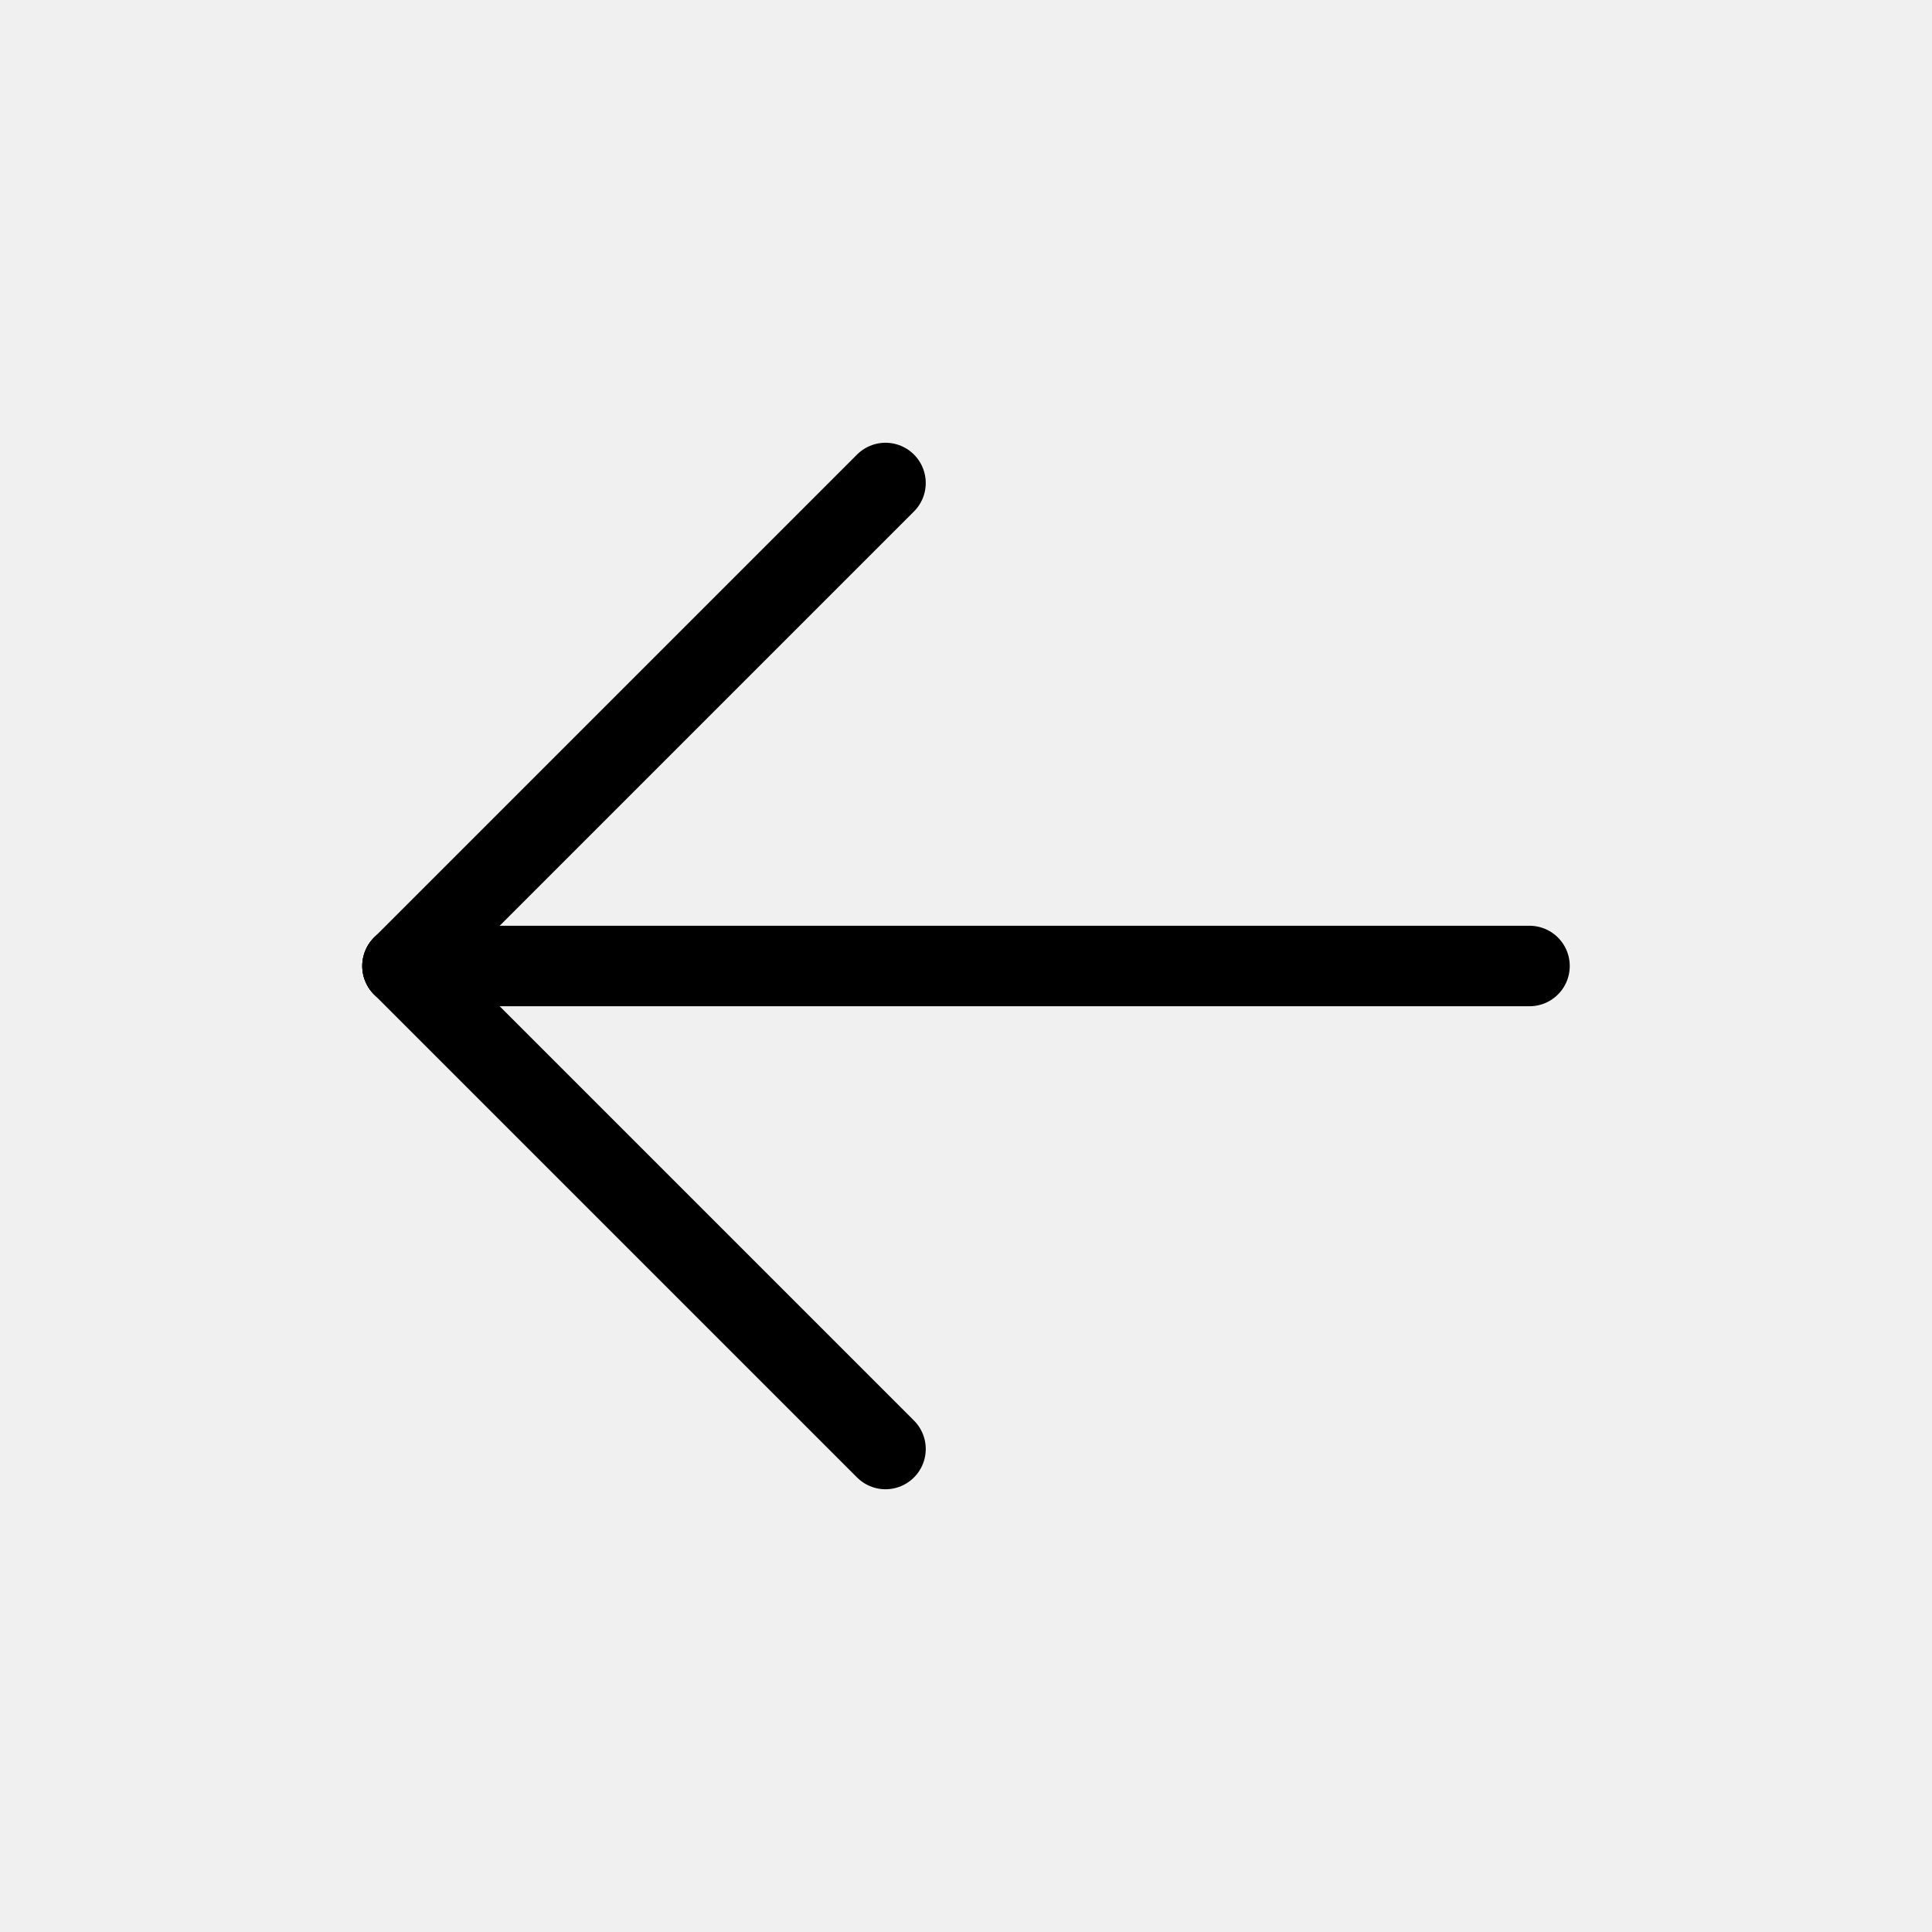
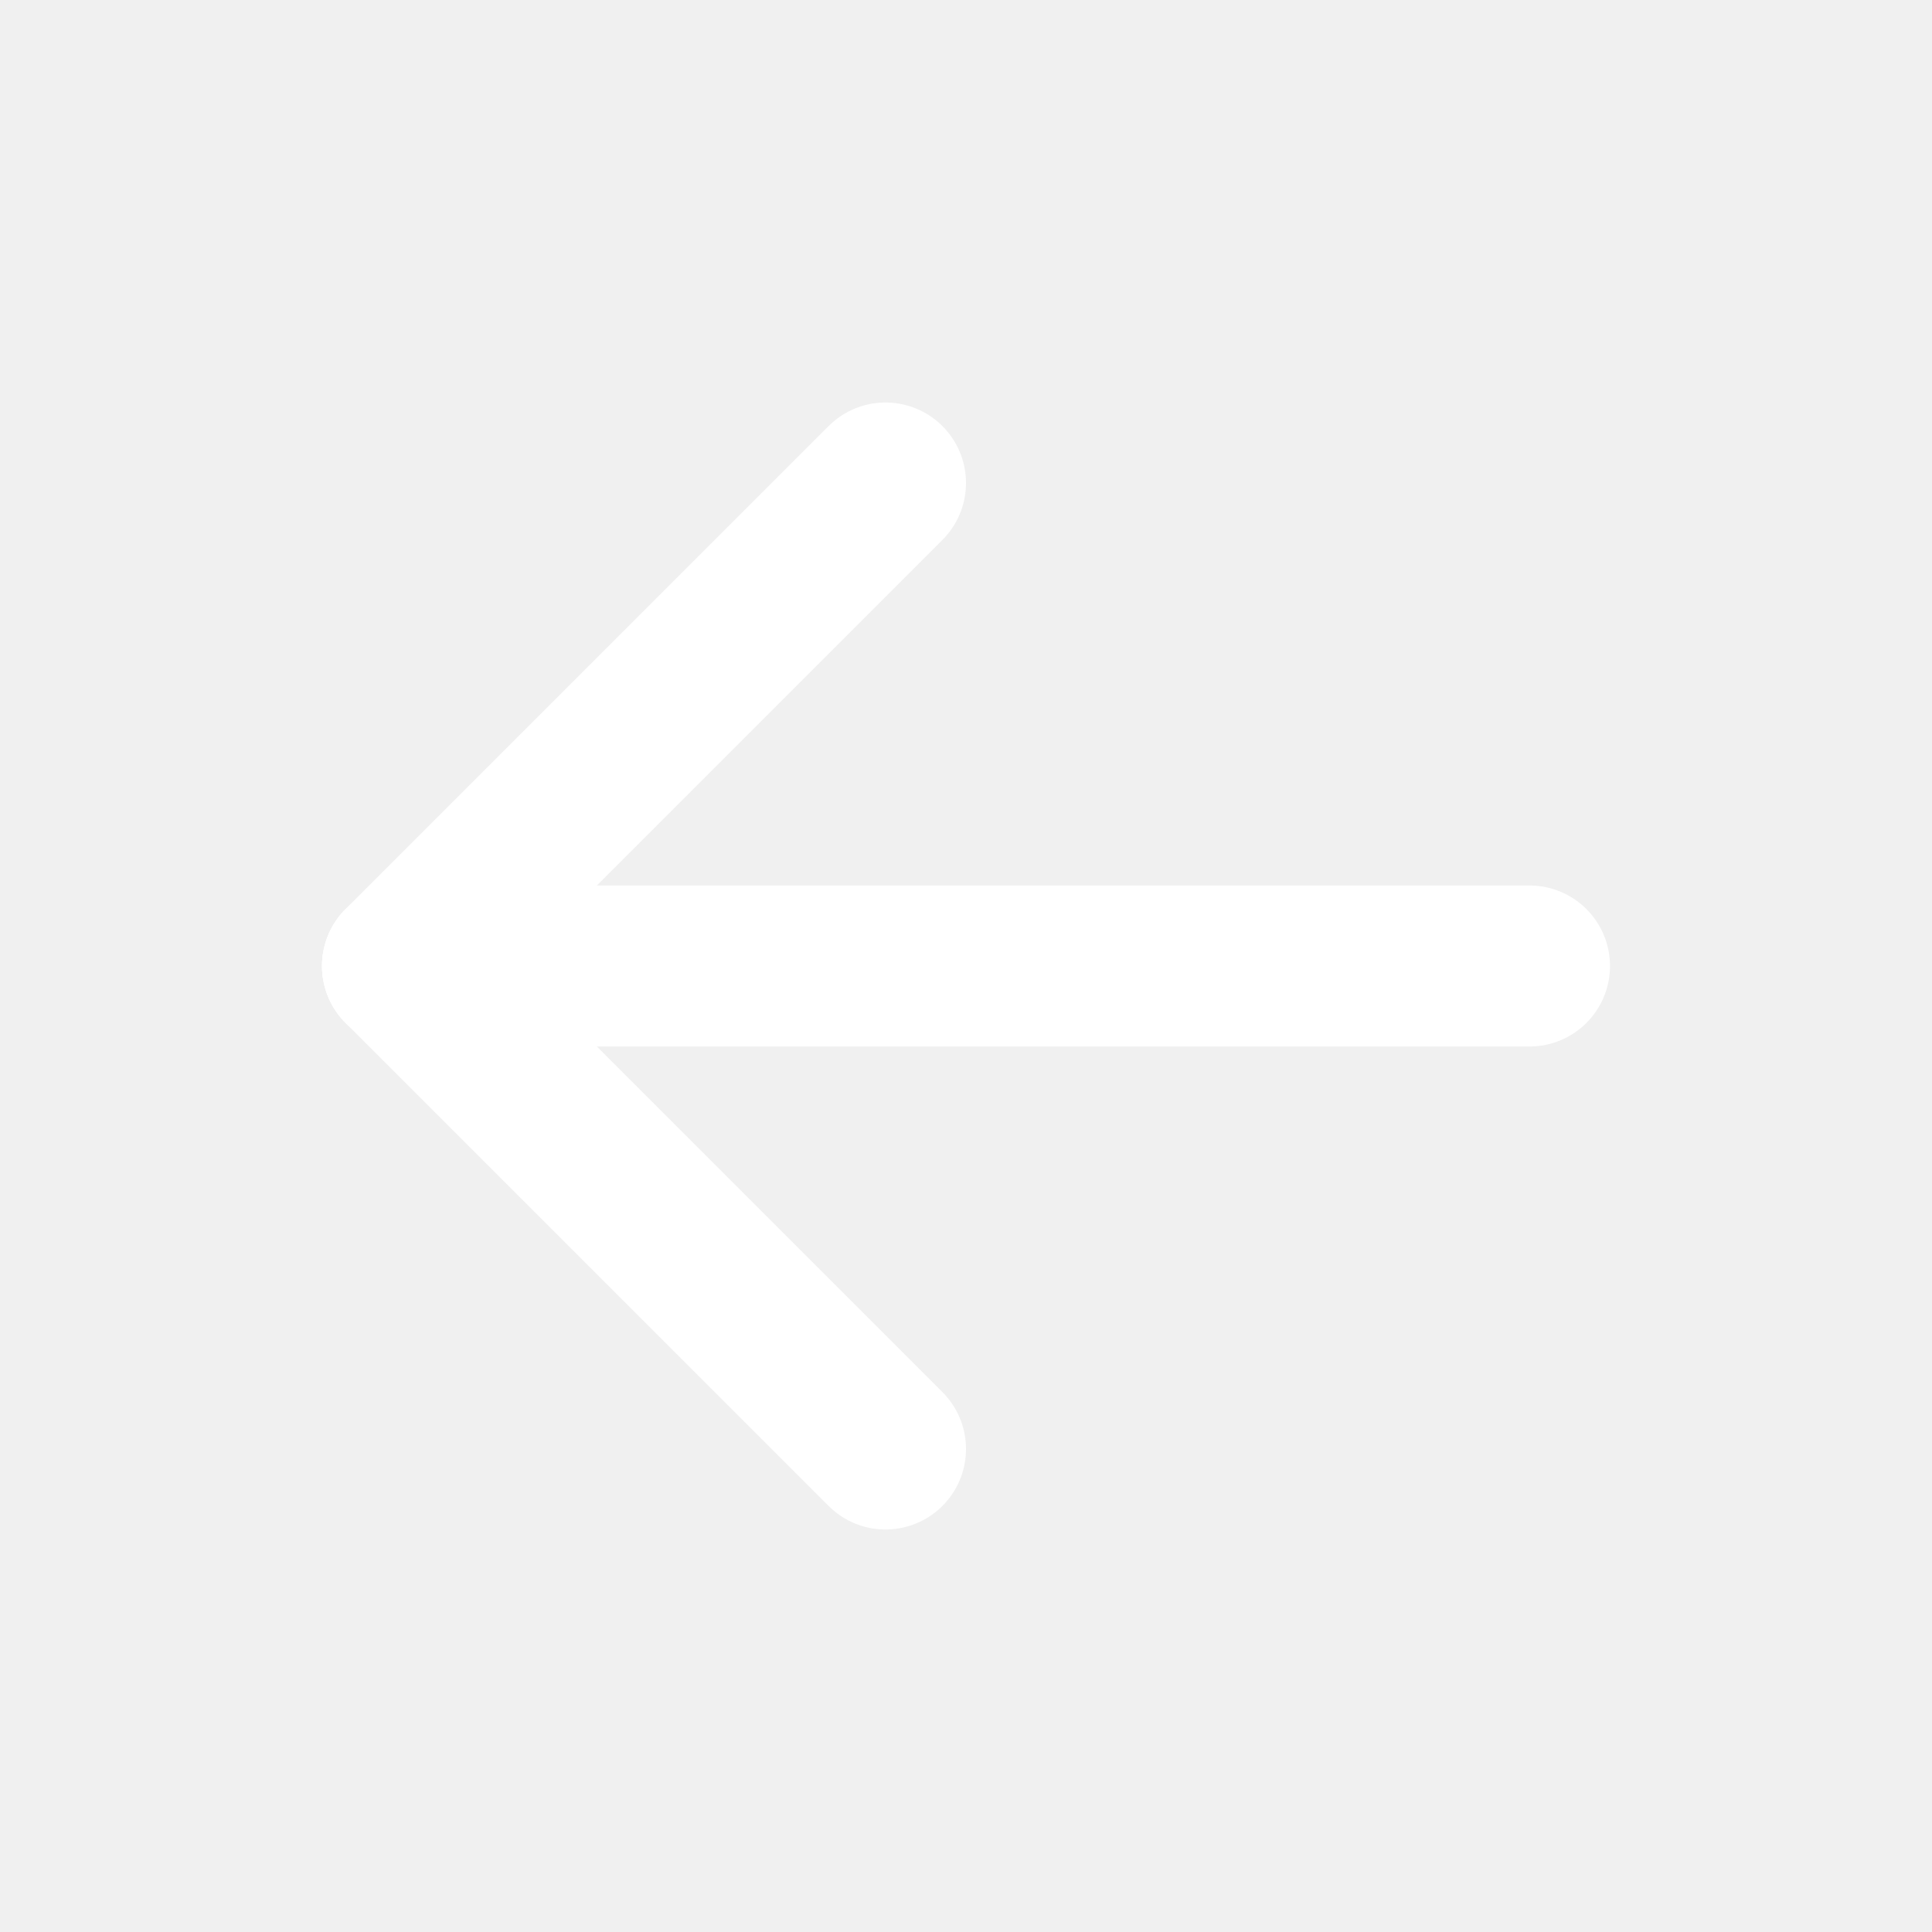
- <svg xmlns="http://www.w3.org/2000/svg" width="32" height="32" viewBox="0 0 24 24" fill="none" stroke="#000000" stroke-width="1" stroke-linecap="round" stroke-linejoin="round">
+ <svg xmlns="http://www.w3.org/2000/svg" width="32" height="32" viewBox="0 0 24 24" fill="none" stroke="white" stroke-width="2" stroke-linecap="round" stroke-linejoin="round">
  <path d="M5 12l14 0" />
  <path d="M5 12l6 6" />
  <path d="M5 12l6 -6" />
</svg>
